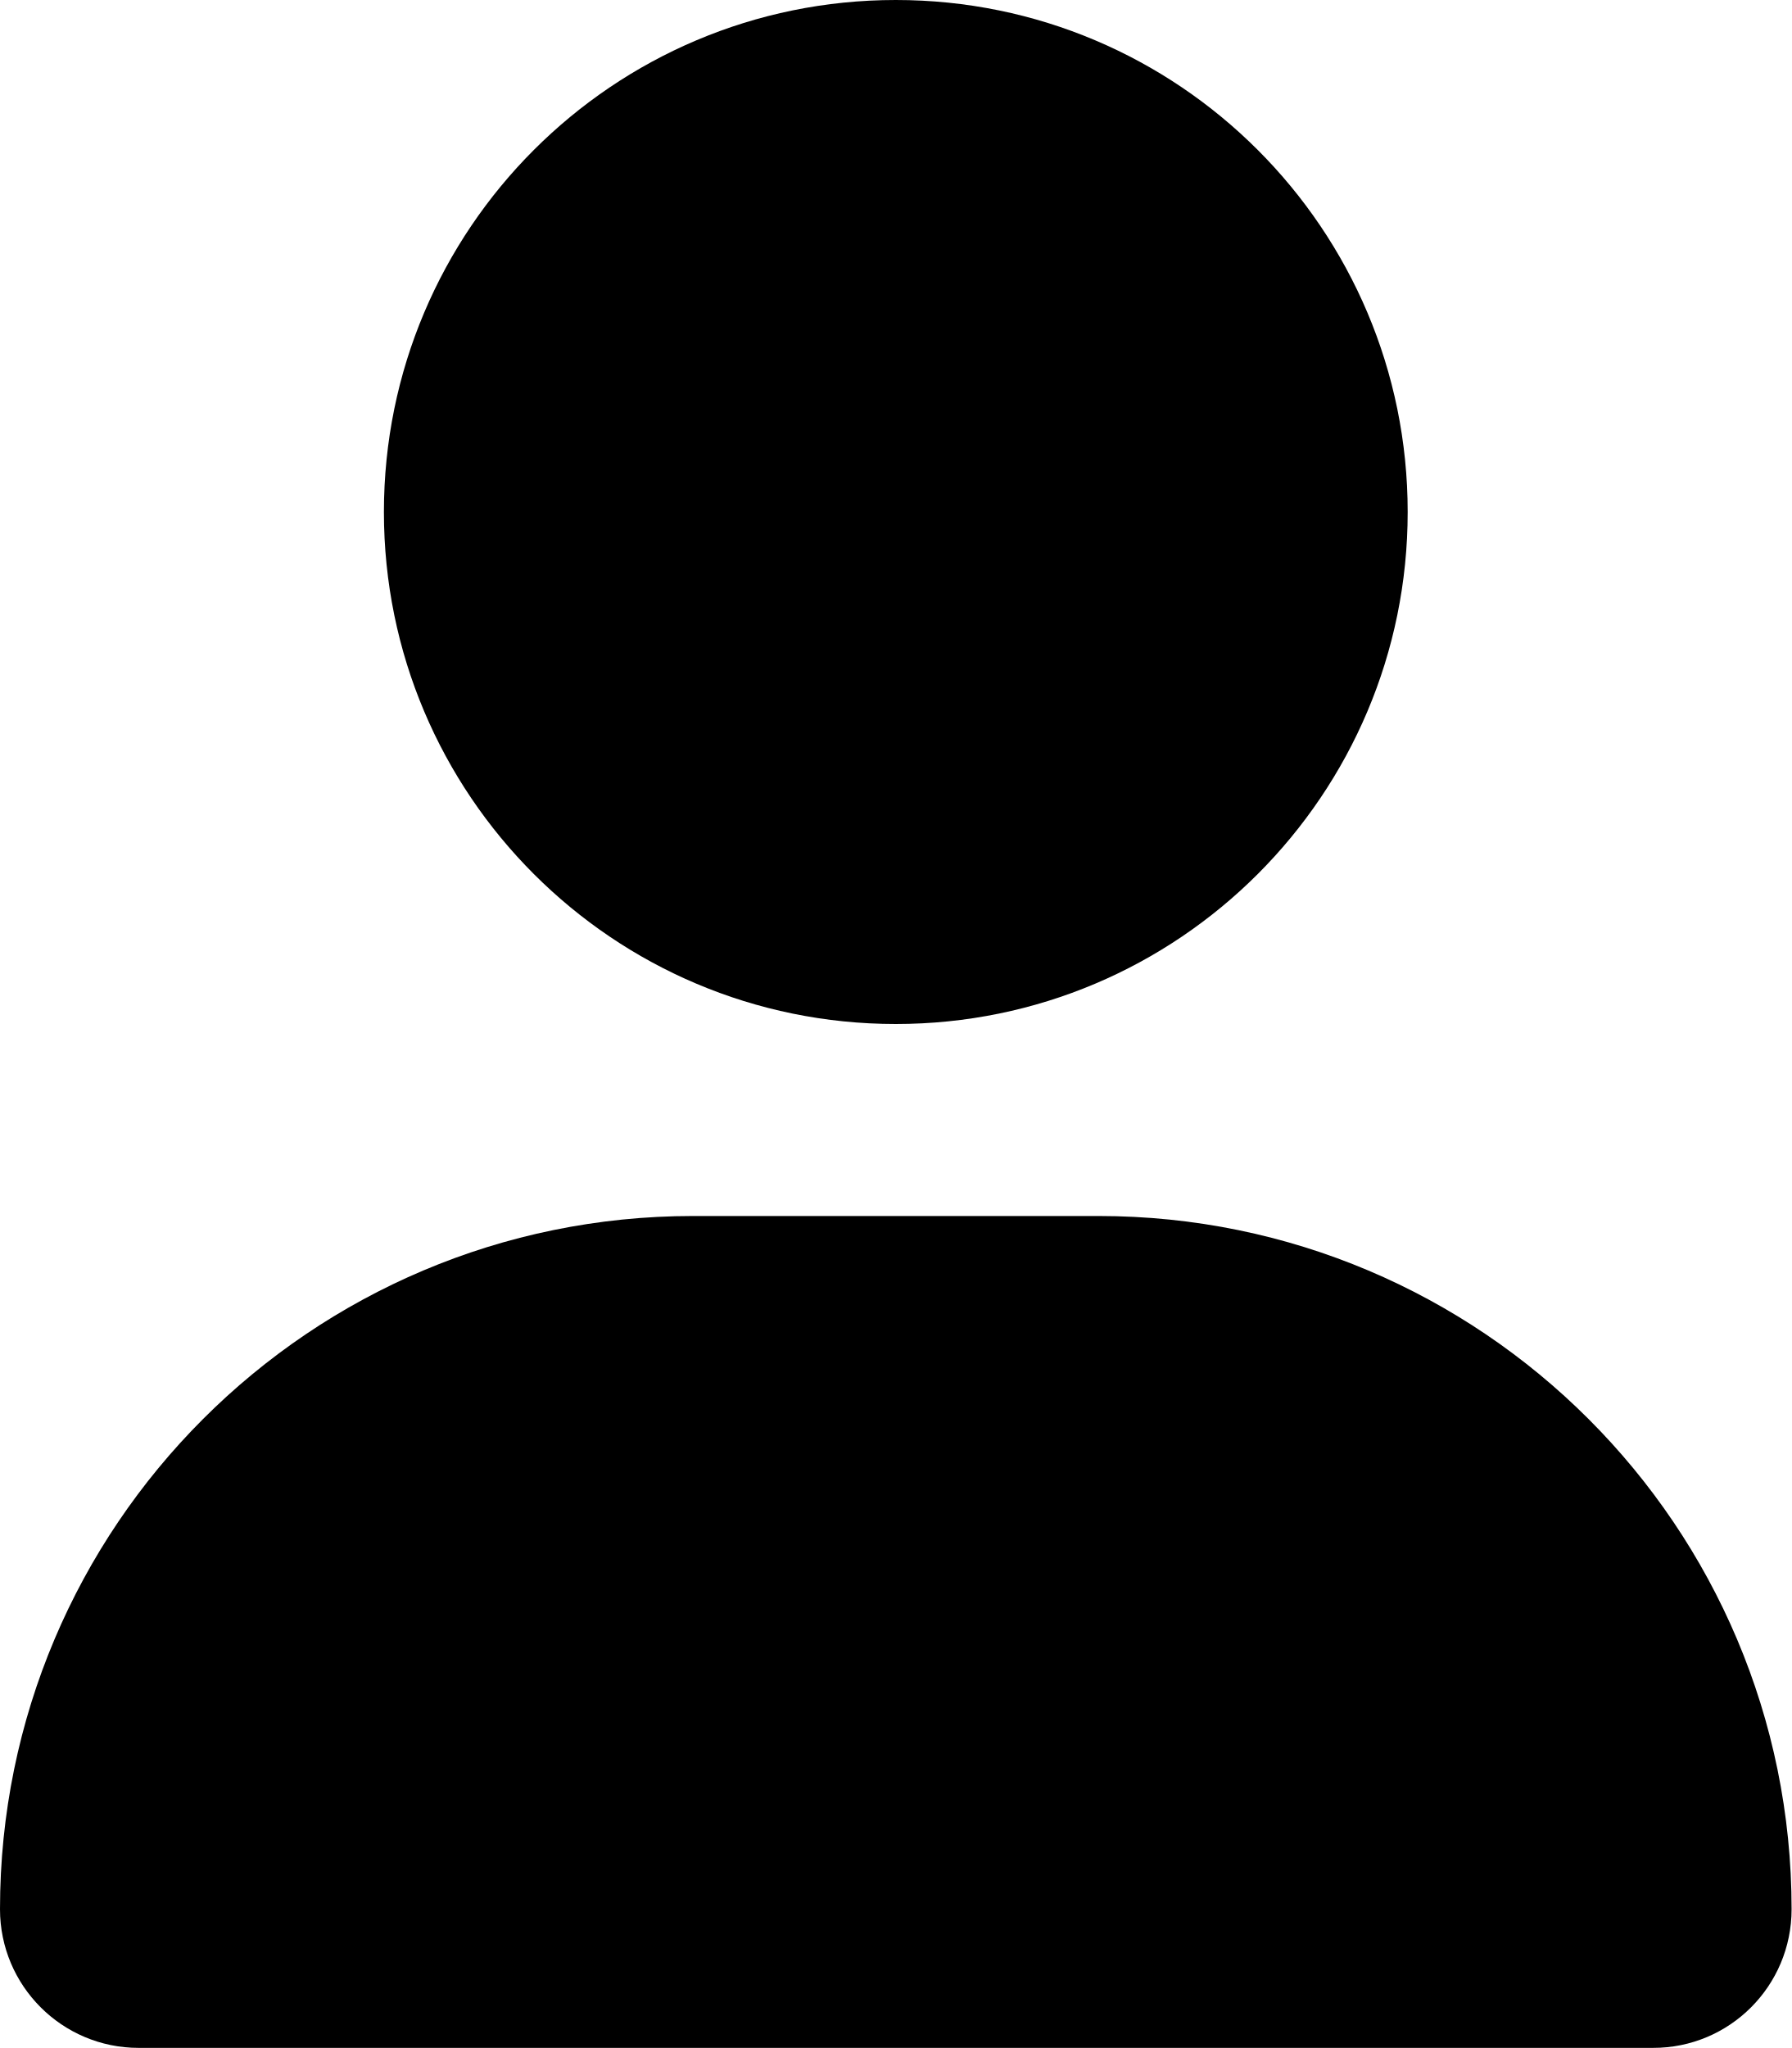
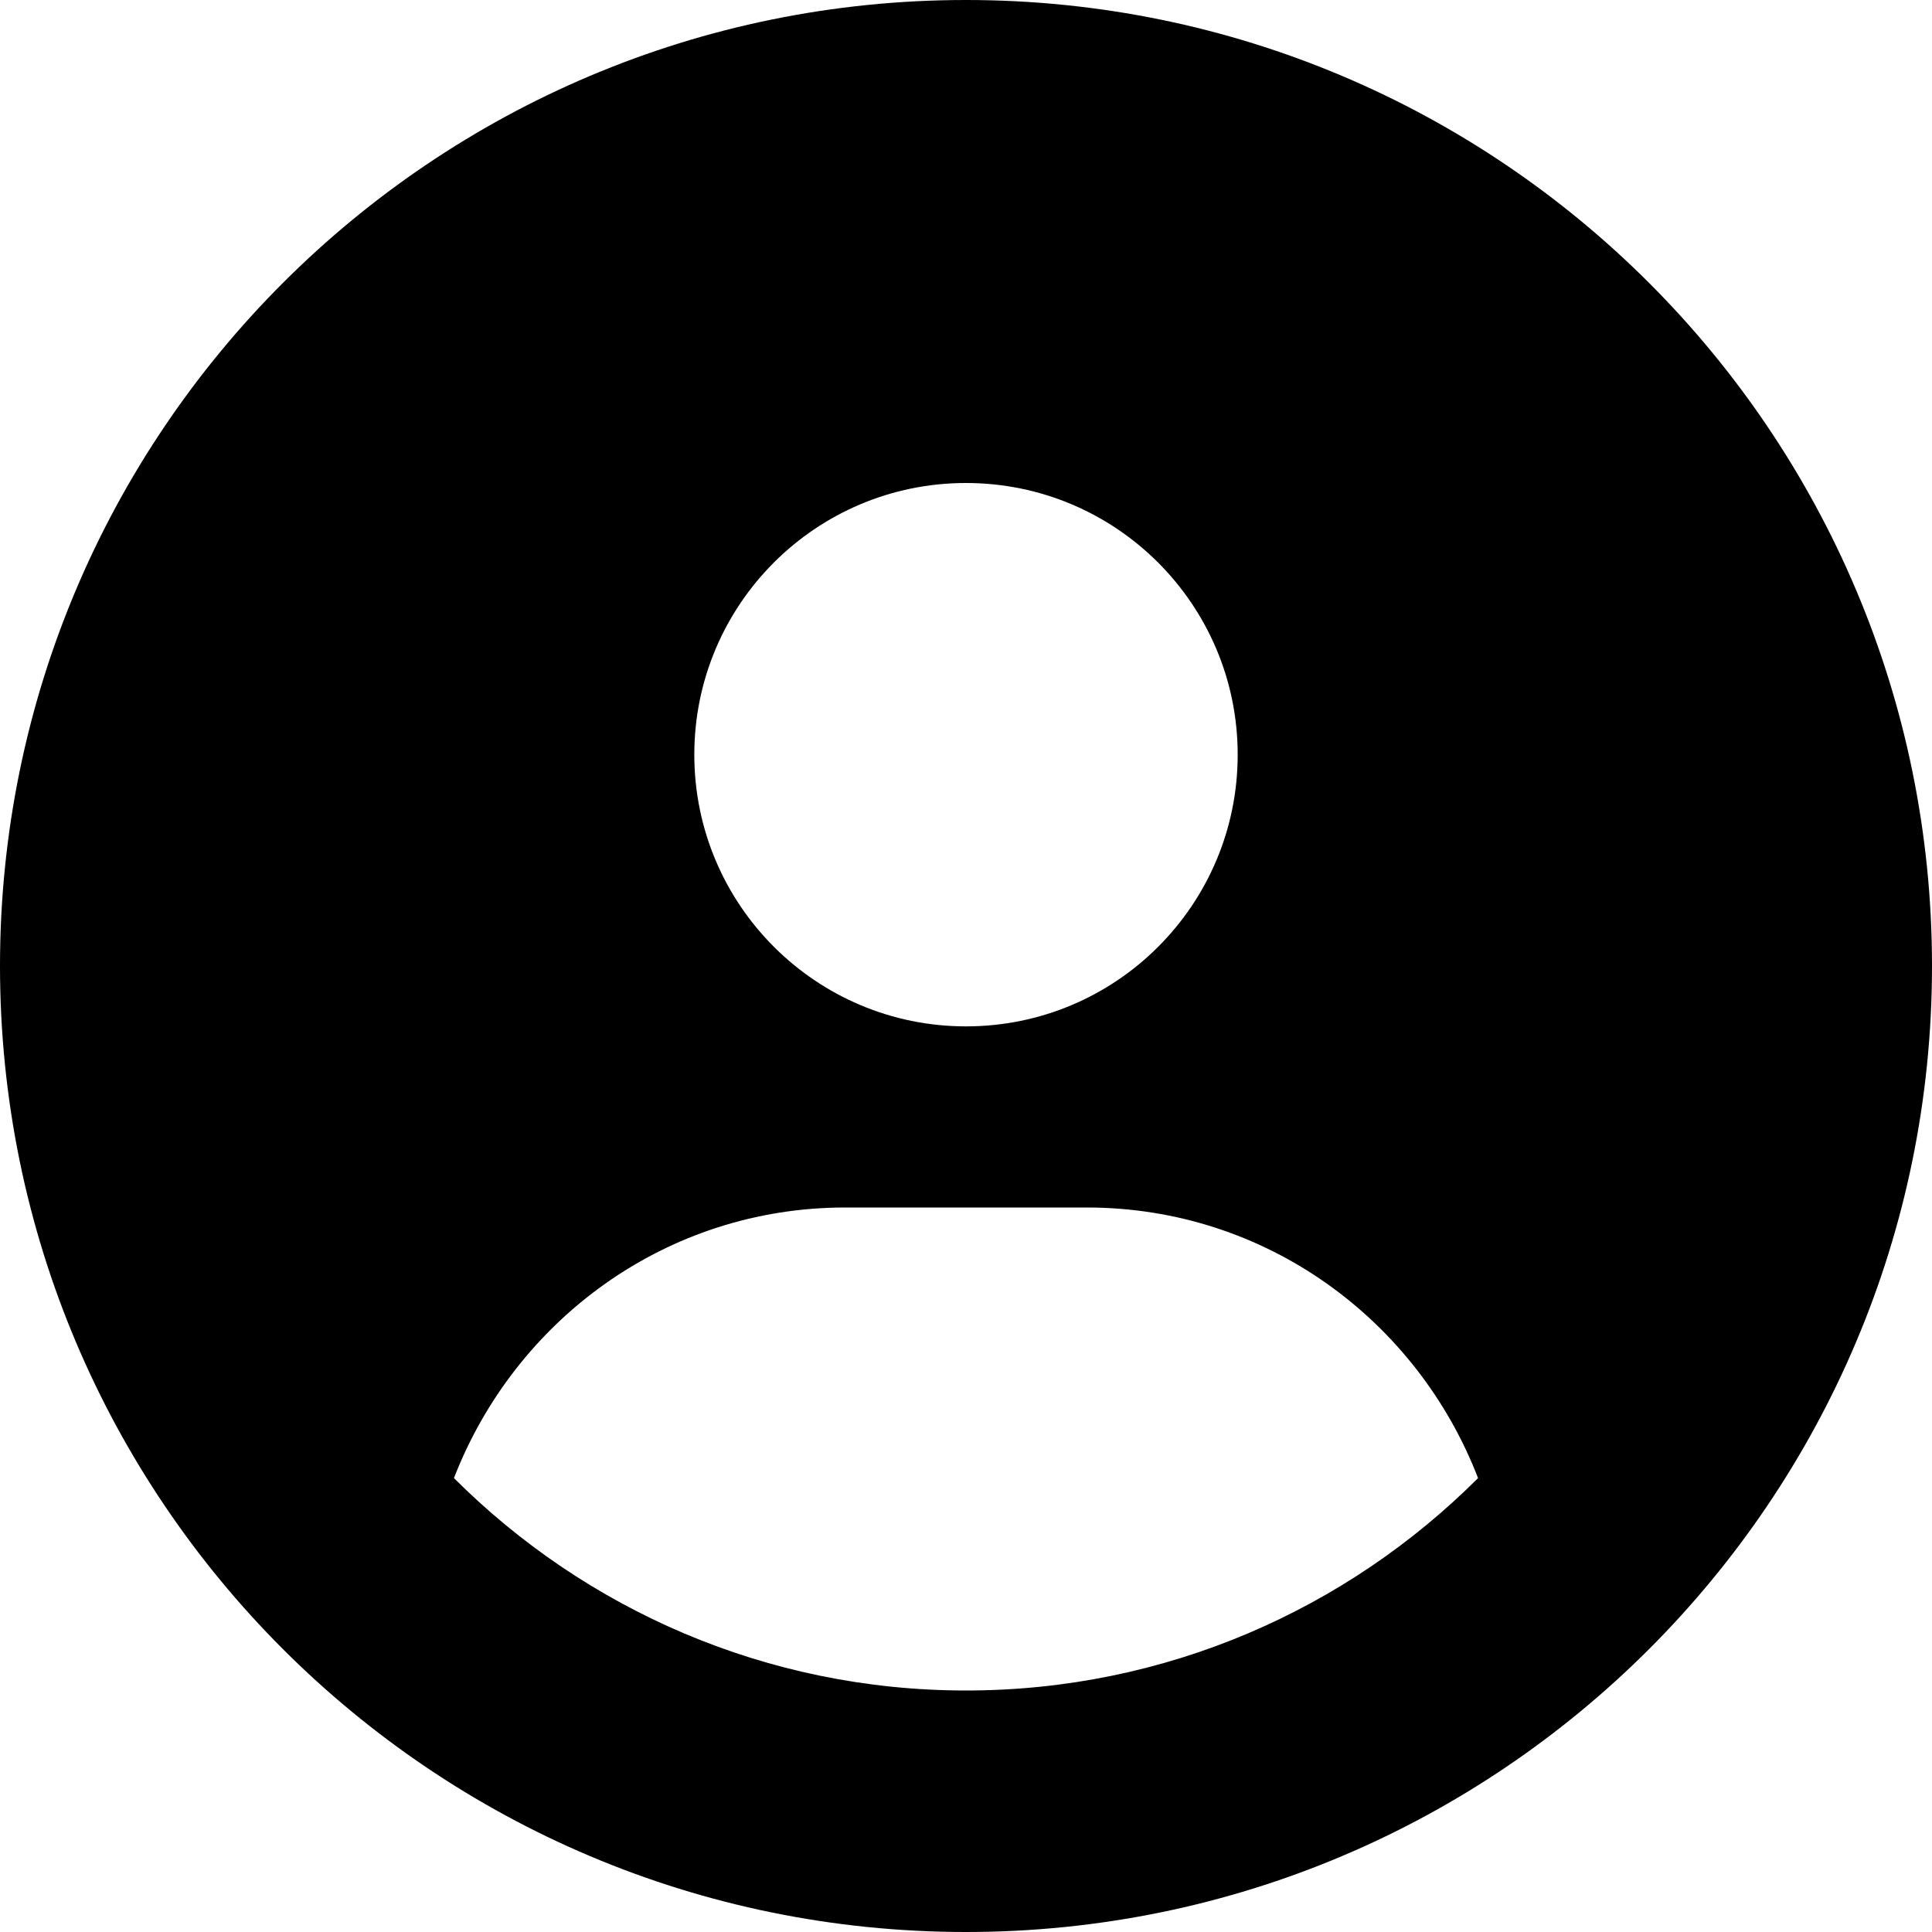
- <svg xmlns="http://www.w3.org/2000/svg" viewBox="0 0 448 512" fill="currentColor">
-   <path d="M224 256c70.7 0 128-57.31 128-128s-57.3-128-128-128C153.3 0 96 57.31 96 128S153.3 256 224 256zM274.7 304H173.3C77.61 304 0 381.6 0 477.3c0 19.14 15.52 34.67 34.66 34.67h378.7C432.5 512 448 496.5 448 477.3C448 381.6 370.4 304 274.7 304z" />
+ <svg xmlns="http://www.w3.org/2000/svg" viewBox="0 0 512 512">
+   <path d="M256 0C114.6 0 0 114.6 0 256s114.6 256 256 256s256-114.6 256-256S397.4 0 256 0zM256 128c39.77 0 72 32.24 72 72S295.8 272 256 272c-39.76 0-72-32.24-72-72S216.2 128 256 128zM256 448c-52.93 0-100.9-21.53-135.7-56.29C136.5 349.9 176.5 320 224 320h64c47.54 0 87.54 29.88 103.7 71.71C356.9 426.5 308.9 448 256 448z" />
</svg>
